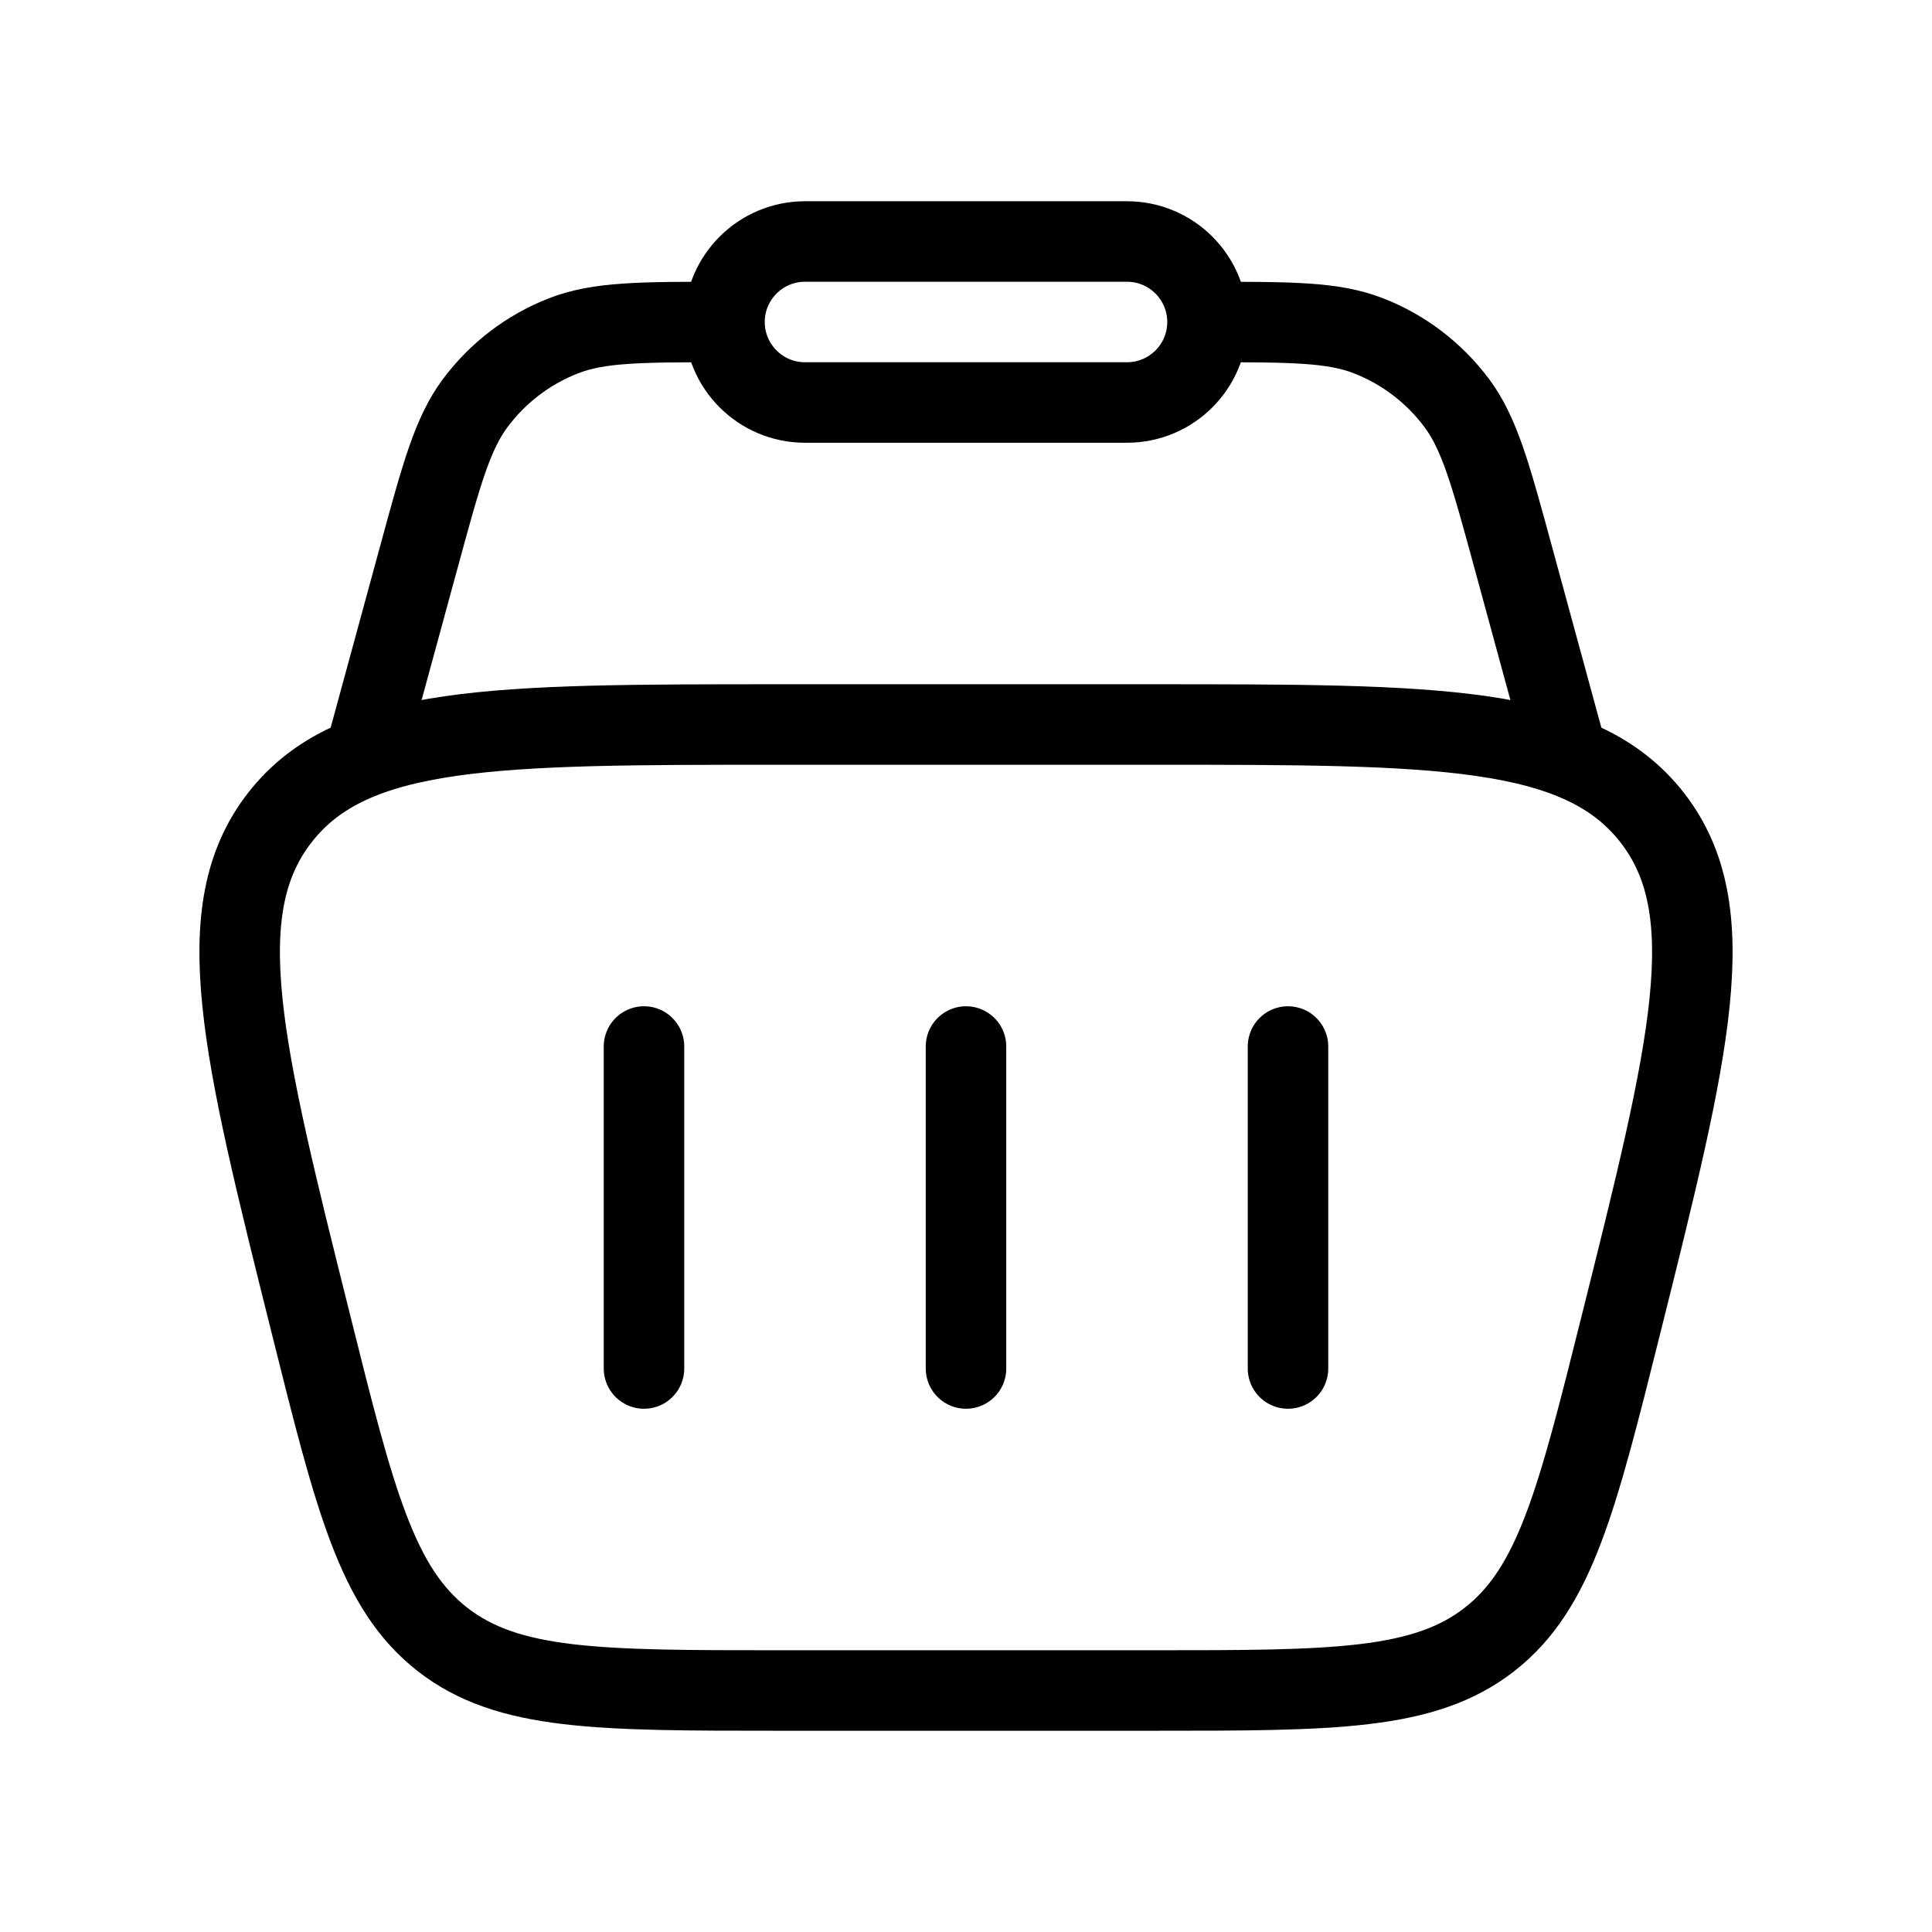
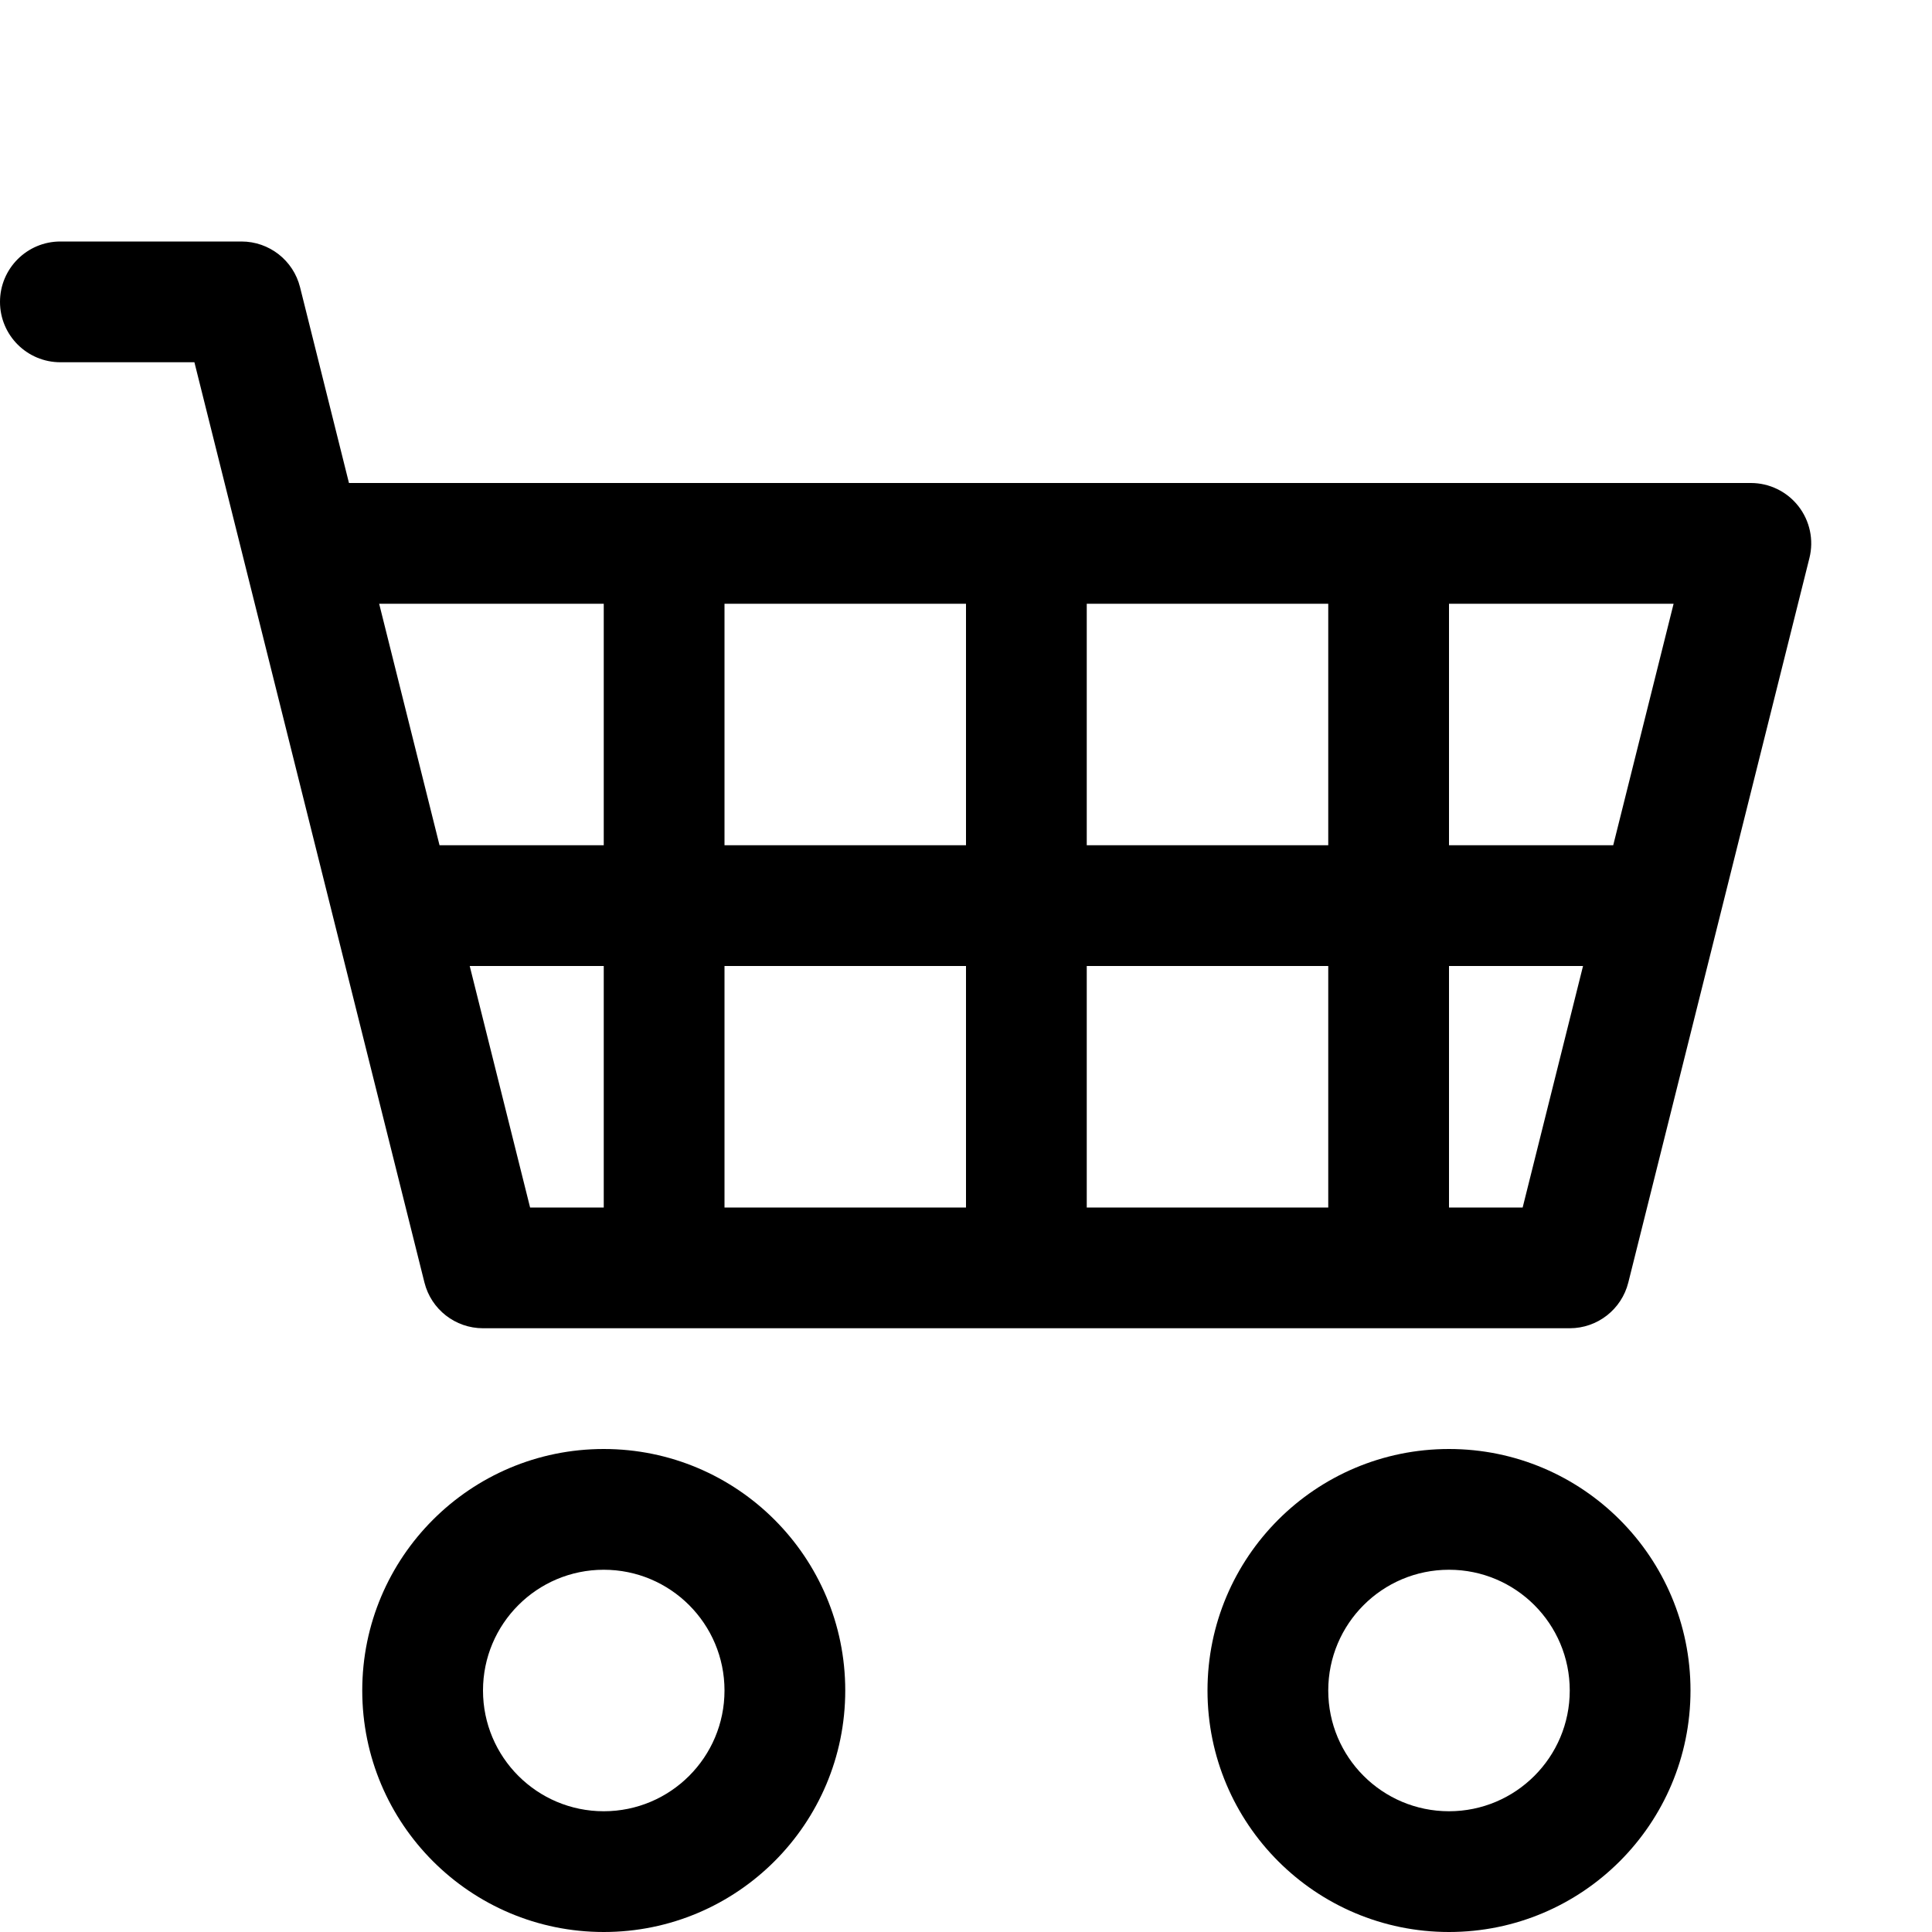
- <svg xmlns="http://www.w3.org/2000/svg" width="800px" height="800px" viewBox="0 0 24 24" fill="none">
-   <g id="SVGRepo_bgCarrier" stroke-width="0" />
-   <g id="SVGRepo_tracerCarrier" stroke-linecap="round" stroke-linejoin="round" />
-   <g id="SVGRepo_iconCarrier">
-     <path d="M3.864 16.455C3.006 13.023 2.577 11.307 3.478 10.154C4.378 9 6.147 9 9.685 9H14.315C17.853 9 19.621 9 20.522 10.154C21.423 11.307 20.994 13.023 20.136 16.455C19.59 18.638 19.318 19.729 18.504 20.365C17.69 21 16.565 21 14.315 21H9.685C7.435 21 6.31 21 5.496 20.365C4.682 19.729 4.409 18.638 3.864 16.455Z" stroke="#000000" stroke-width="1" />
-     <path d="M19.5 9.5L18.79 6.895C18.516 5.89 18.379 5.388 18.098 5.009C17.818 4.633 17.438 4.342 17.001 4.172C16.562 4 16.041 4 15 4M4.5 9.5L5.21 6.895C5.484 5.89 5.621 5.388 5.902 5.009C6.182 4.633 6.562 4.342 6.999 4.172C7.438 4 7.959 4 9 4" stroke="#000000" stroke-width="1" />
-     <path d="M9 4C9 3.448 9.448 3 10 3H14C14.552 3 15 3.448 15 4C15 4.552 14.552 5 14 5H10C9.448 5 9 4.552 9 4Z" stroke="#000000" stroke-width="1" />
-     <path d="M8 13V17" stroke="#000000" stroke-width="1" stroke-linecap="round" stroke-linejoin="round" />
-     <path d="M16 13V17" stroke="#000000" stroke-width="1" stroke-linecap="round" stroke-linejoin="round" />
-     <path d="M12 13V17" stroke="#000000" stroke-width="1" stroke-linecap="round" stroke-linejoin="round" />
-   </g>
+ <svg xmlns="http://www.w3.org/2000/svg" width="16" height="16" fill="currentColor" class="bi bi-cart4" viewBox="0 0 16 16">
+   <path d="M0 2.5A.5.5 0 0 1 .5 2H2a.5.5 0 0 1 .485.379L2.89 4H14.5a.5.5 0 0 1 .485.621l-1.5 6A.5.5 0 0 1 13 11H4a.5.5 0 0 1-.485-.379L1.61 3H.5a.5.5 0 0 1-.5-.5M3.14 5l.5 2H5V5zM6 5v2h2V5zm3 0v2h2V5zm3 0v2h1.36l.5-2zm1.11 3H12v2h.61zM11 8H9v2h2zM8 8H6v2h2zM5 8H3.89l.5 2H5zm0 5a1 1 0 1 0 0 2 1 1 0 0 0 0-2m-2 1a2 2 0 1 1 4 0 2 2 0 0 1-4 0m9-1a1 1 0 1 0 0 2 1 1 0 0 0 0-2m-2 1a2 2 0 1 1 4 0 2 2 0 0 1-4 0" />
</svg>
